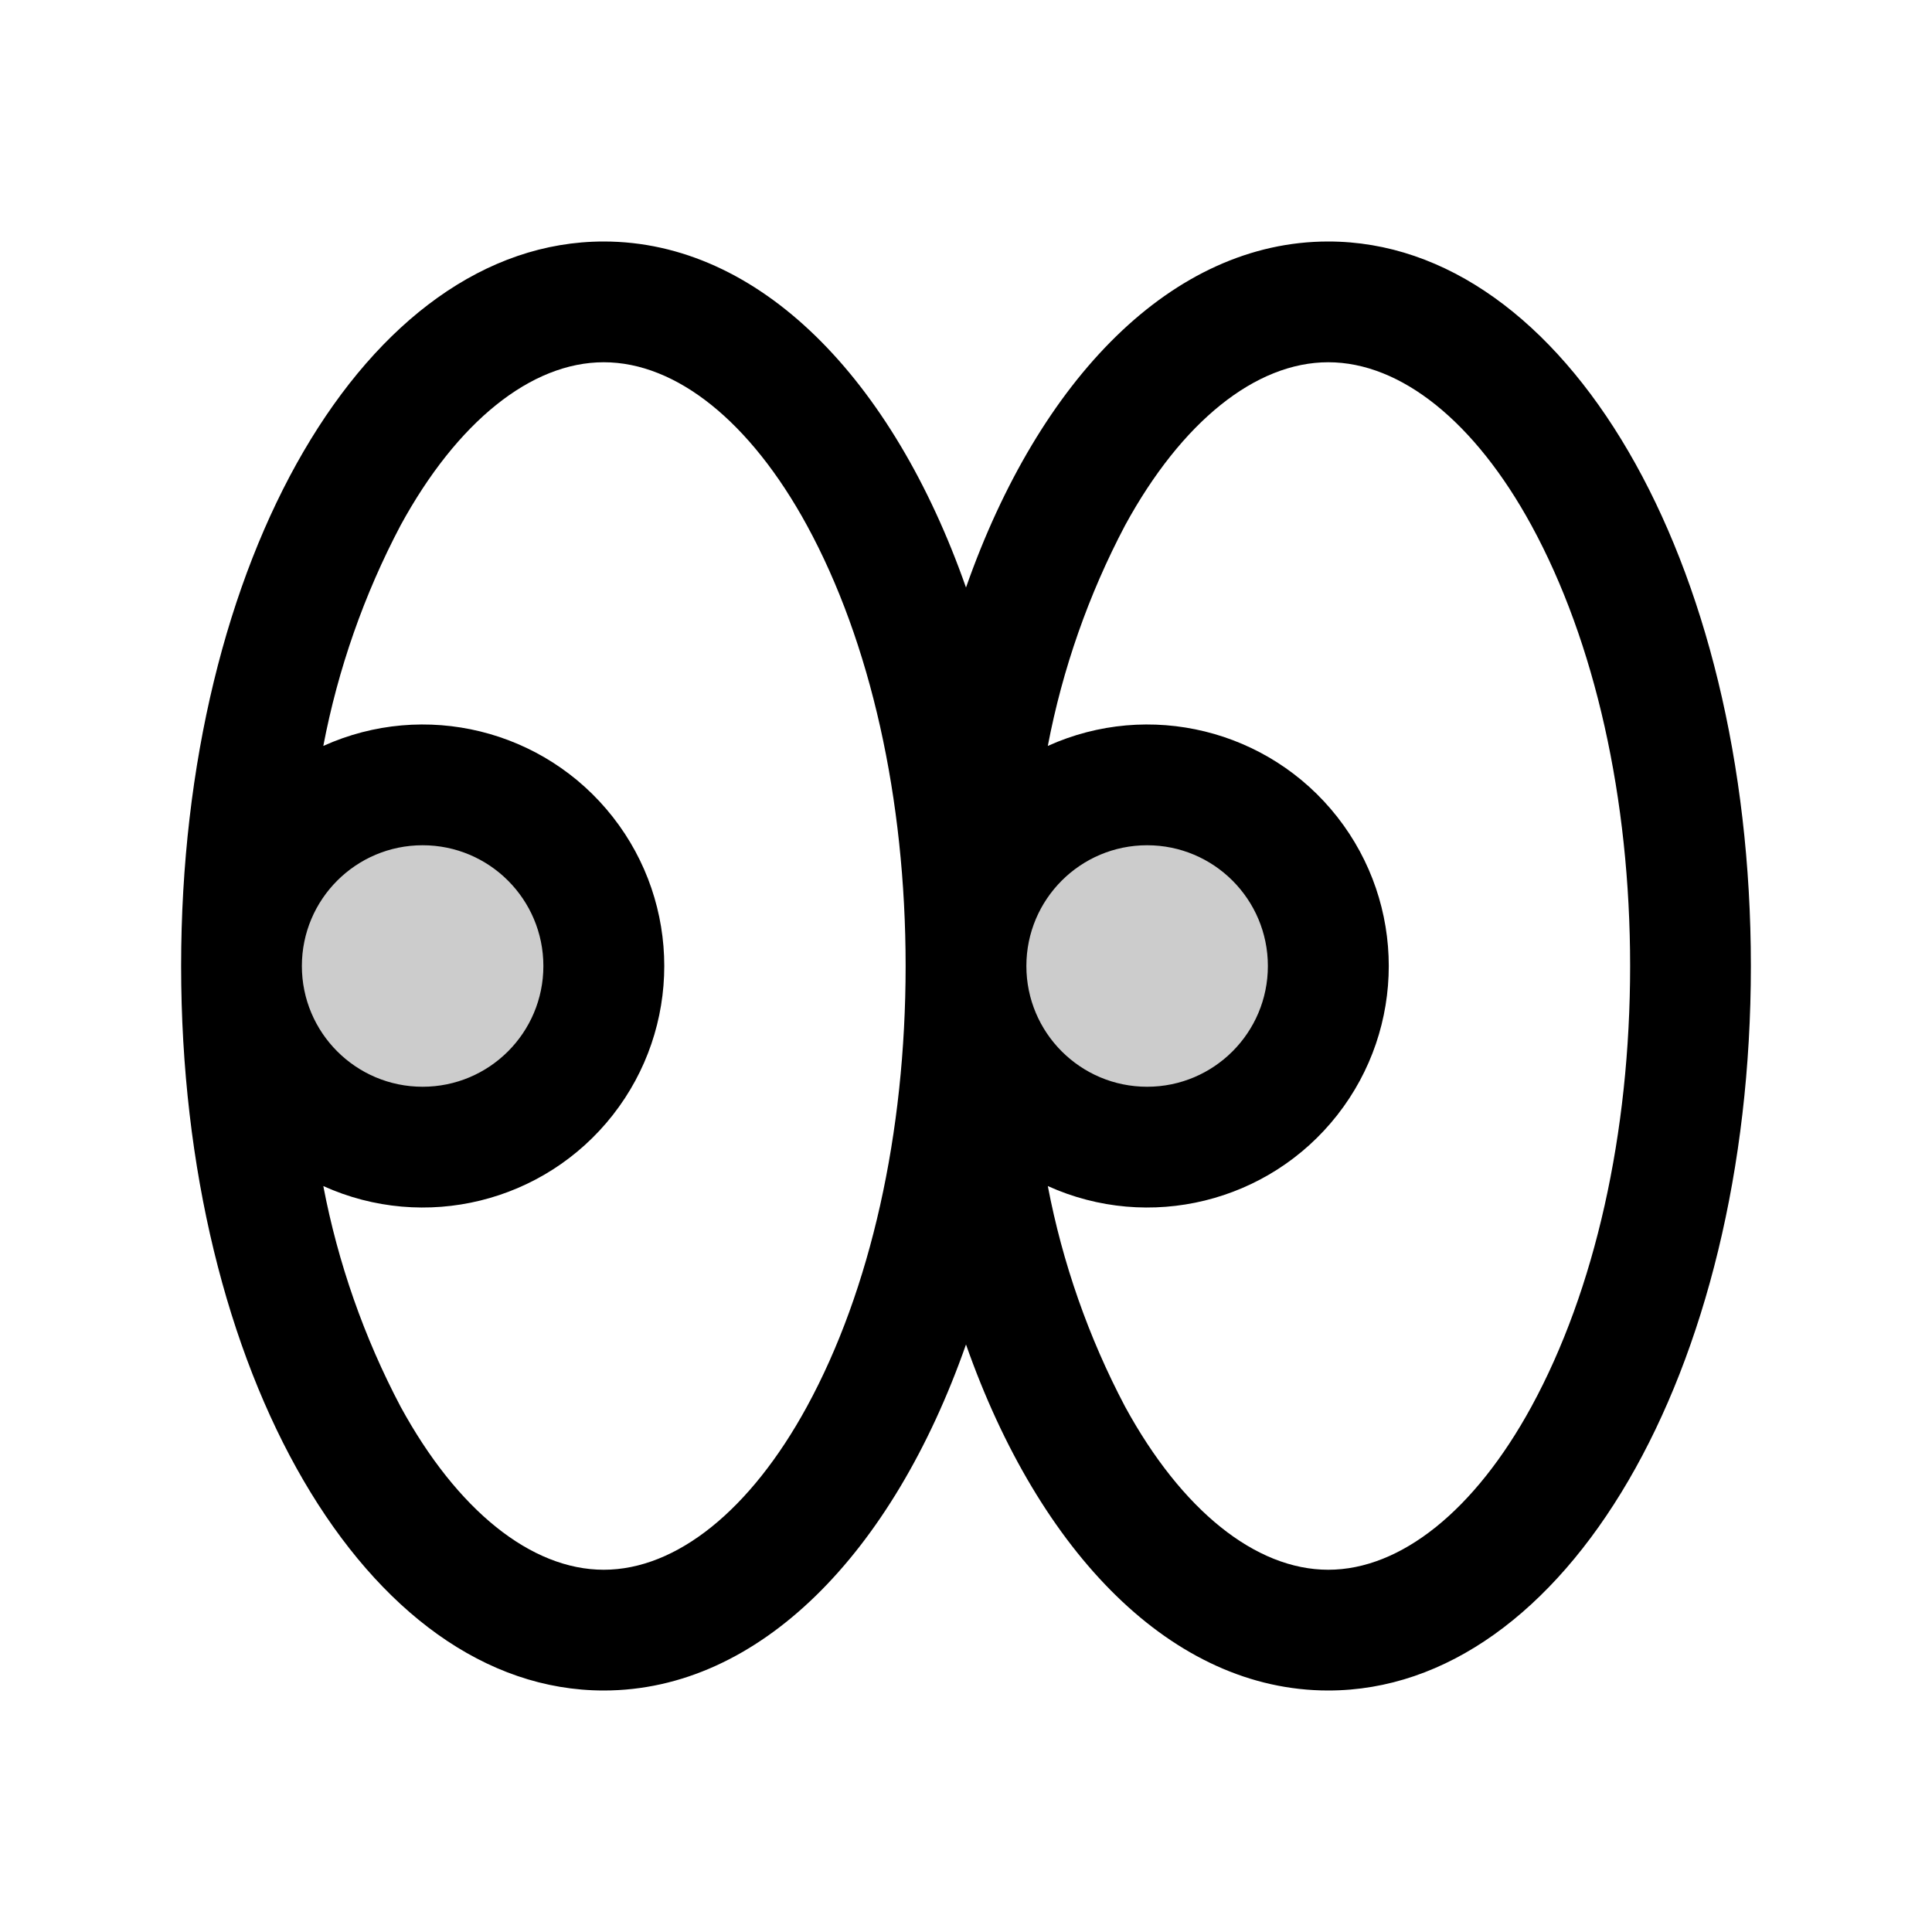
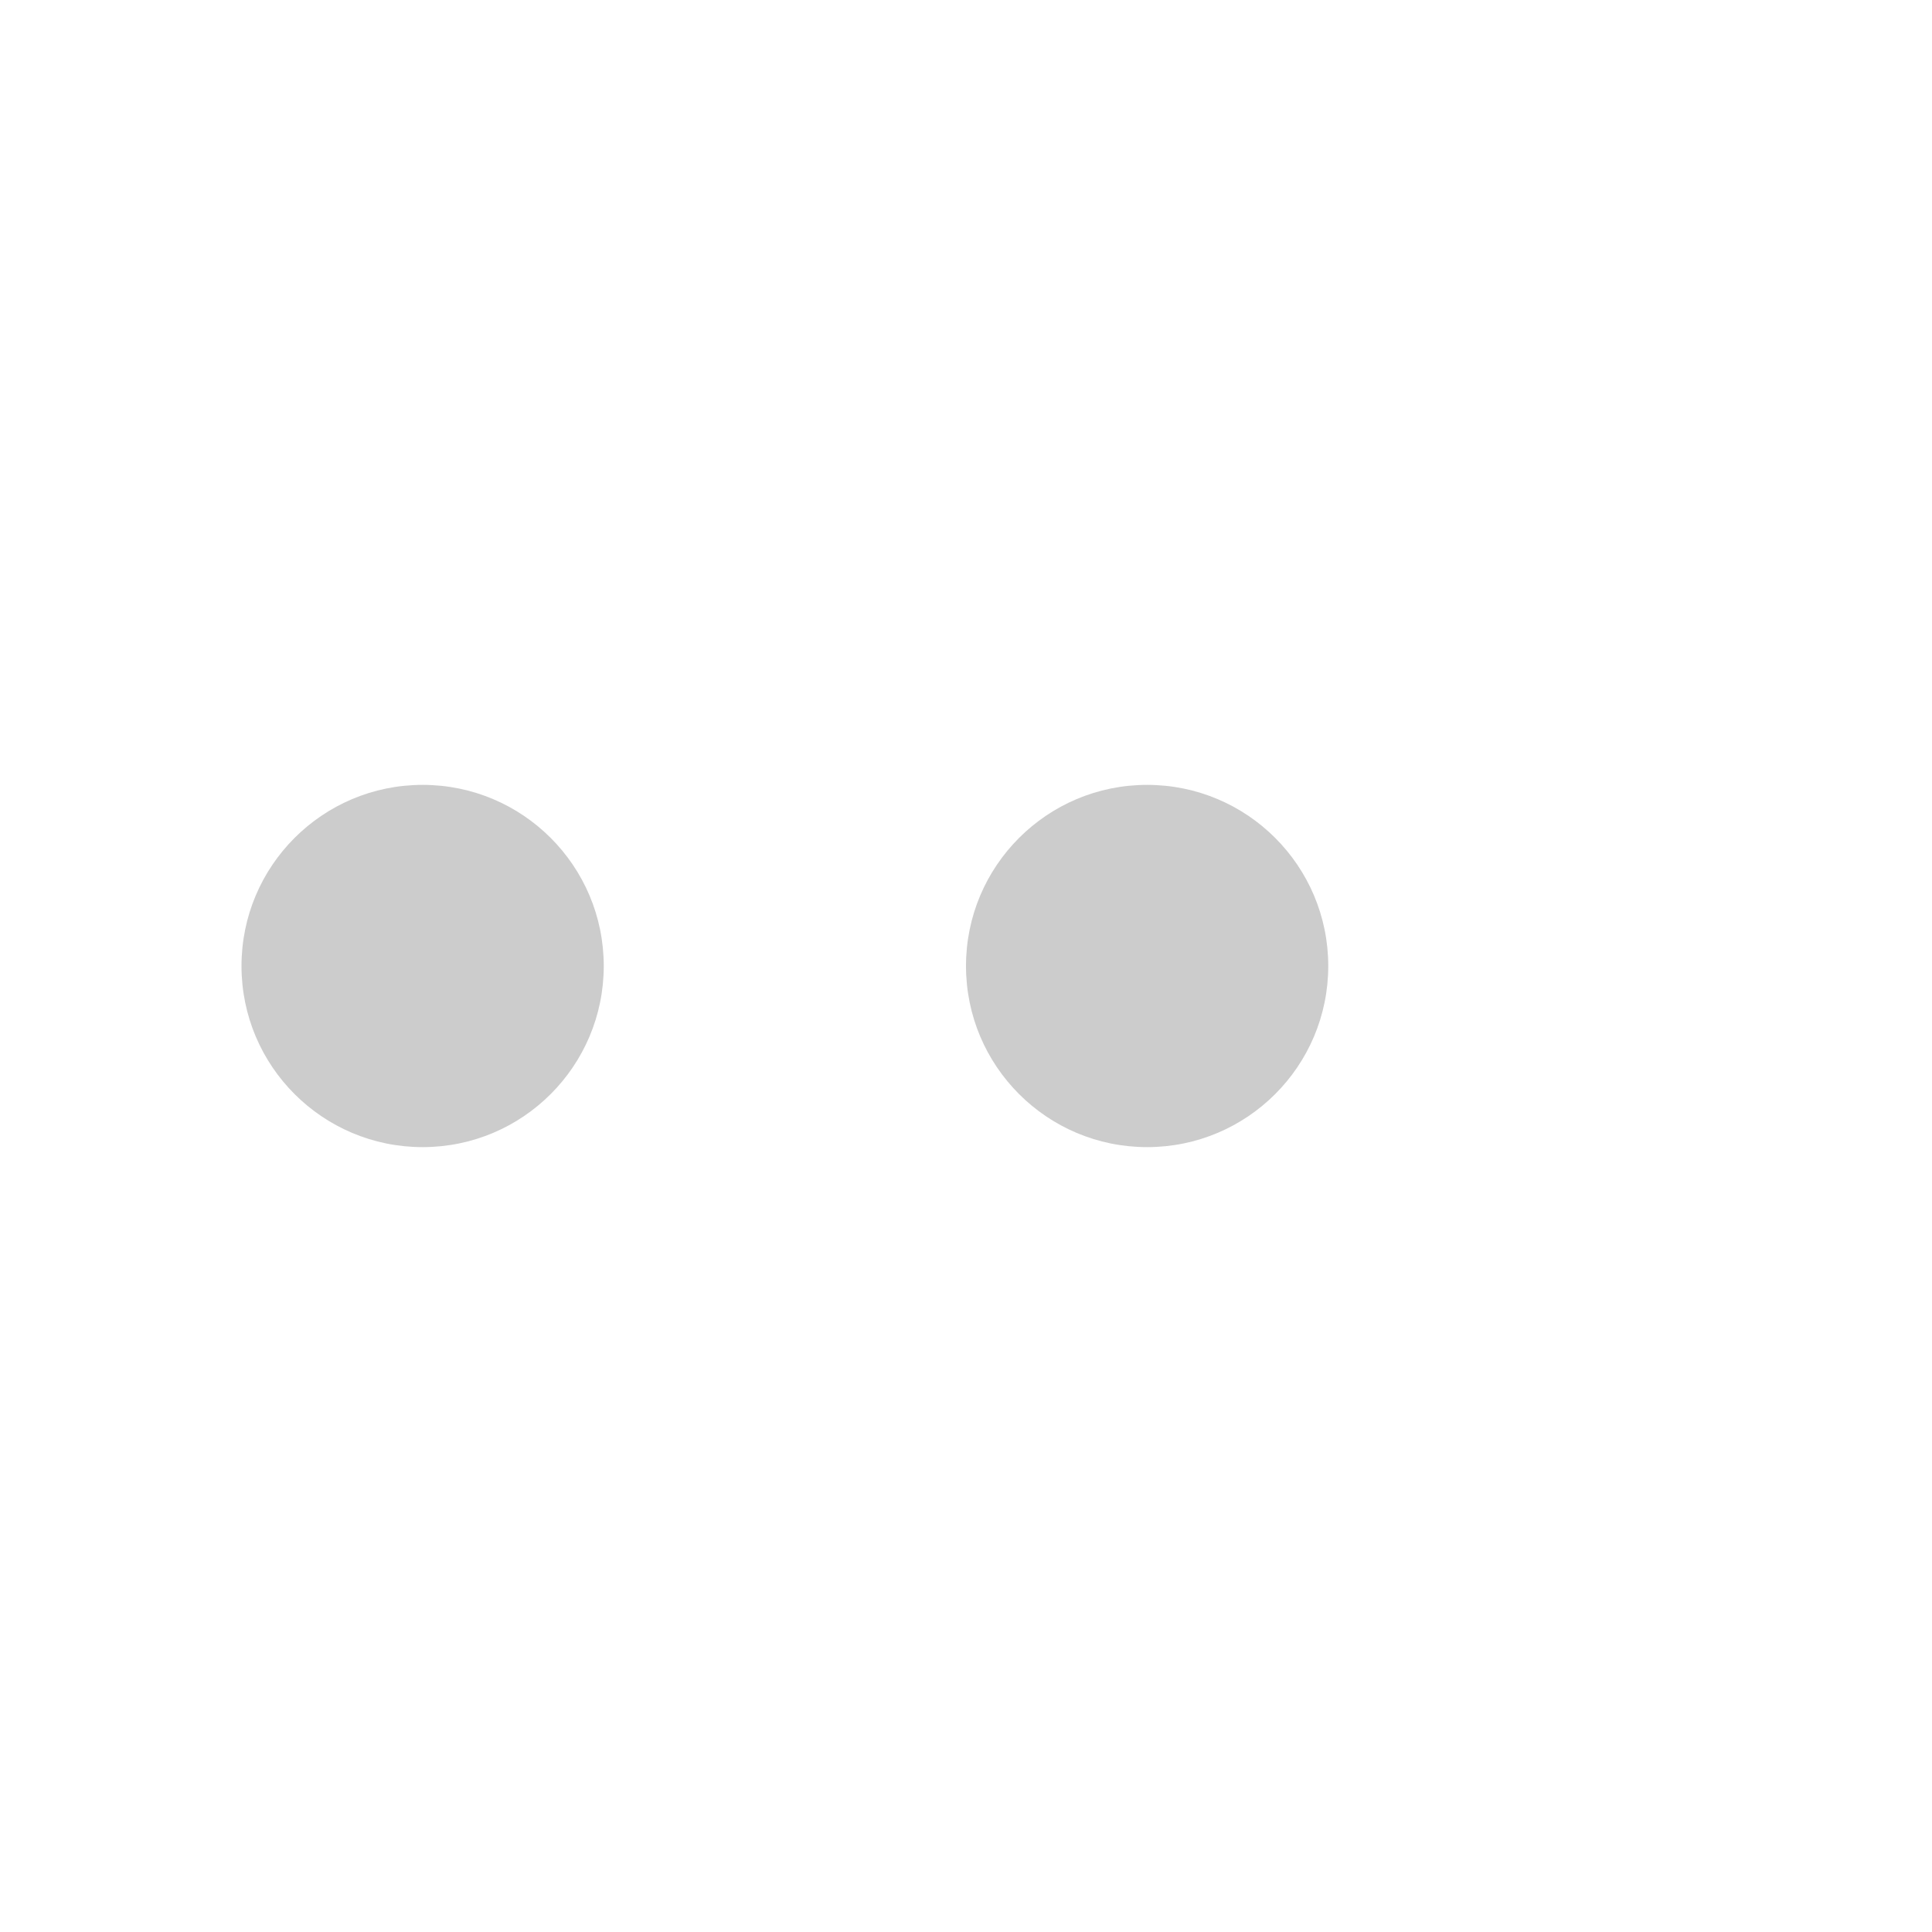
- <svg xmlns="http://www.w3.org/2000/svg" width="32" height="32" fill="#000000" viewBox="0 0 256 256">
-   <path d="M80,128a24,24,0,1,1-24-24A24,24,0,0,1,80,128Zm72-24a24,24,0,1,0,24,24A24,24,0,0,0,152,104Z" opacity="0.2" />
-   <path d="M176,32c-20.61,0-38.28,18.16-48,45.85C118.28,50.16,100.61,32,80,32c-31.4,0-56,42.17-56,96s24.6,96,56,96c20.61,0,38.28-18.16,48-45.85,9.72,27.69,27.39,45.85,48,45.85,31.4,0,56-42.17,56-96S207.4,32,176,32ZM106.92,186.39C99.43,200.12,89.62,208,80,208s-19.43-7.88-26.92-21.61a104.81,104.81,0,0,1-10.24-29.23,32,32,0,1,0,0-58.32A104.81,104.81,0,0,1,53.08,69.61C60.57,55.88,70.38,48,80,48s19.43,7.88,26.92,21.61C115.35,85.07,120,105.81,120,128S115.35,170.93,106.92,186.39ZM40,128a16,16,0,1,1,16,16A16,16,0,0,1,40,128Zm162.92,58.39C195.43,200.12,185.62,208,176,208s-19.43-7.88-26.92-21.61a104.81,104.81,0,0,1-10.24-29.23,32,32,0,1,0,0-58.32,104.81,104.81,0,0,1,10.24-29.23C156.57,55.88,166.38,48,176,48s19.43,7.88,26.92,21.61C211.35,85.07,216,105.81,216,128S211.35,170.93,202.92,186.39ZM136,128a16,16,0,1,1,16,16A16,16,0,0,1,136,128Z" />
+ <svg xmlns="http://www.w3.org/2000/svg" viewBox="0 0 256 256" style="">
+   <path width="256" height="256" fill="none" d="M0 0 L256 0 L256 256 L0 256 Z" class="aXsUIXIy_0" />
+   <path opacity="0.2" d="M32,128A24,24 0,1,1 80,128A24,24 0,1,1 32,128" class="aXsUIXIy_1" />
+   <path opacity="0.2" d="M128,128A24,24 0,1,1 176,128A24,24 0,1,1 128,128" class="aXsUIXIy_2" />
+   <path fill="none" stroke="currentColor" stroke-linecap="round" stroke-linejoin="round" stroke-width="16" d="M32,128A24,24 0,1,1 80,128A24,24 0,1,1 32,128" class="aXsUIXIy_3" />
+   <path fill="none" stroke="currentColor" stroke-linecap="round" stroke-linejoin="round" stroke-width="16" d="M128,128A24,24 0,1,1 176,128A24,24 0,1,1 128,128" class="aXsUIXIy_4" />
+   <path fill="none" stroke="currentColor" stroke-linecap="round" stroke-linejoin="round" stroke-width="16" d="M128,128A48,88 0,1,1 224,128A48,88 0,1,1 128,128" class="aXsUIXIy_5" />
+   <path fill="none" stroke="currentColor" stroke-linecap="round" stroke-linejoin="round" stroke-width="16" d="M32,128A48,88 0,1,1 128,128A48,88 0,1,1 32,128" class="aXsUIXIy_6" />
+   <style data-made-with="vivus-instant">.aXsUIXIy_0{stroke-dasharray:1024 1026;stroke-dashoffset:1025;animation:aXsUIXIy_draw_0 7200ms linear 0ms infinite,aXsUIXIy_fade 7200ms linear 0ms infinite;}.aXsUIXIy_1{stroke-dasharray:151 153;stroke-dashoffset:152;animation:aXsUIXIy_draw_1 7200ms linear 0ms infinite,aXsUIXIy_fade 7200ms linear 0ms infinite;}.aXsUIXIy_2{stroke-dasharray:151 153;stroke-dashoffset:152;animation:aXsUIXIy_draw_2 7200ms linear 0ms infinite,aXsUIXIy_fade 7200ms linear 0ms infinite;}.aXsUIXIy_3{stroke-dasharray:151 153;stroke-dashoffset:152;animation:aXsUIXIy_draw_3 7200ms linear 0ms infinite,aXsUIXIy_fade 7200ms linear 0ms infinite;}.aXsUIXIy_4{stroke-dasharray:151 153;stroke-dashoffset:152;animation:aXsUIXIy_draw_4 7200ms linear 0ms infinite,aXsUIXIy_fade 7200ms linear 0ms infinite;}.aXsUIXIy_5{stroke-dasharray:437 439;stroke-dashoffset:438;animation:aXsUIXIy_draw_5 7200ms linear 0ms infinite,aXsUIXIy_fade 7200ms linear 0ms infinite;}.aXsUIXIy_6{stroke-dasharray:437 439;stroke-dashoffset:438;animation:aXsUIXIy_draw_6 7200ms linear 0ms infinite,aXsUIXIy_fade 7200ms linear 0ms infinite;}@keyframes aXsUIXIy_draw{100%{stroke-dashoffset:0;}}@keyframes aXsUIXIy_fade{0%{stroke-opacity:1;}94.444%{stroke-opacity:1;}100%{stroke-opacity:0;}}@keyframes aXsUIXIy_draw_0{11.111%{stroke-dashoffset: 1025}38.889%{ stroke-dashoffset: 0;}100%{ stroke-dashoffset: 0;}}@keyframes aXsUIXIy_draw_1{13.426%{stroke-dashoffset: 152}41.204%{ stroke-dashoffset: 0;}100%{ stroke-dashoffset: 0;}}@keyframes aXsUIXIy_draw_2{15.741%{stroke-dashoffset: 152}43.519%{ stroke-dashoffset: 0;}100%{ stroke-dashoffset: 0;}}@keyframes aXsUIXIy_draw_3{18.056%{stroke-dashoffset: 152}45.833%{ stroke-dashoffset: 0;}100%{ stroke-dashoffset: 0;}}@keyframes aXsUIXIy_draw_4{20.37%{stroke-dashoffset: 152}48.148%{ stroke-dashoffset: 0;}100%{ stroke-dashoffset: 0;}}@keyframes aXsUIXIy_draw_5{22.685%{stroke-dashoffset: 438}50.463%{ stroke-dashoffset: 0;}100%{ stroke-dashoffset: 0;}}@keyframes aXsUIXIy_draw_6{25%{stroke-dashoffset: 438}52.778%{ stroke-dashoffset: 0;}100%{ stroke-dashoffset: 0;}}</style>
</svg>
